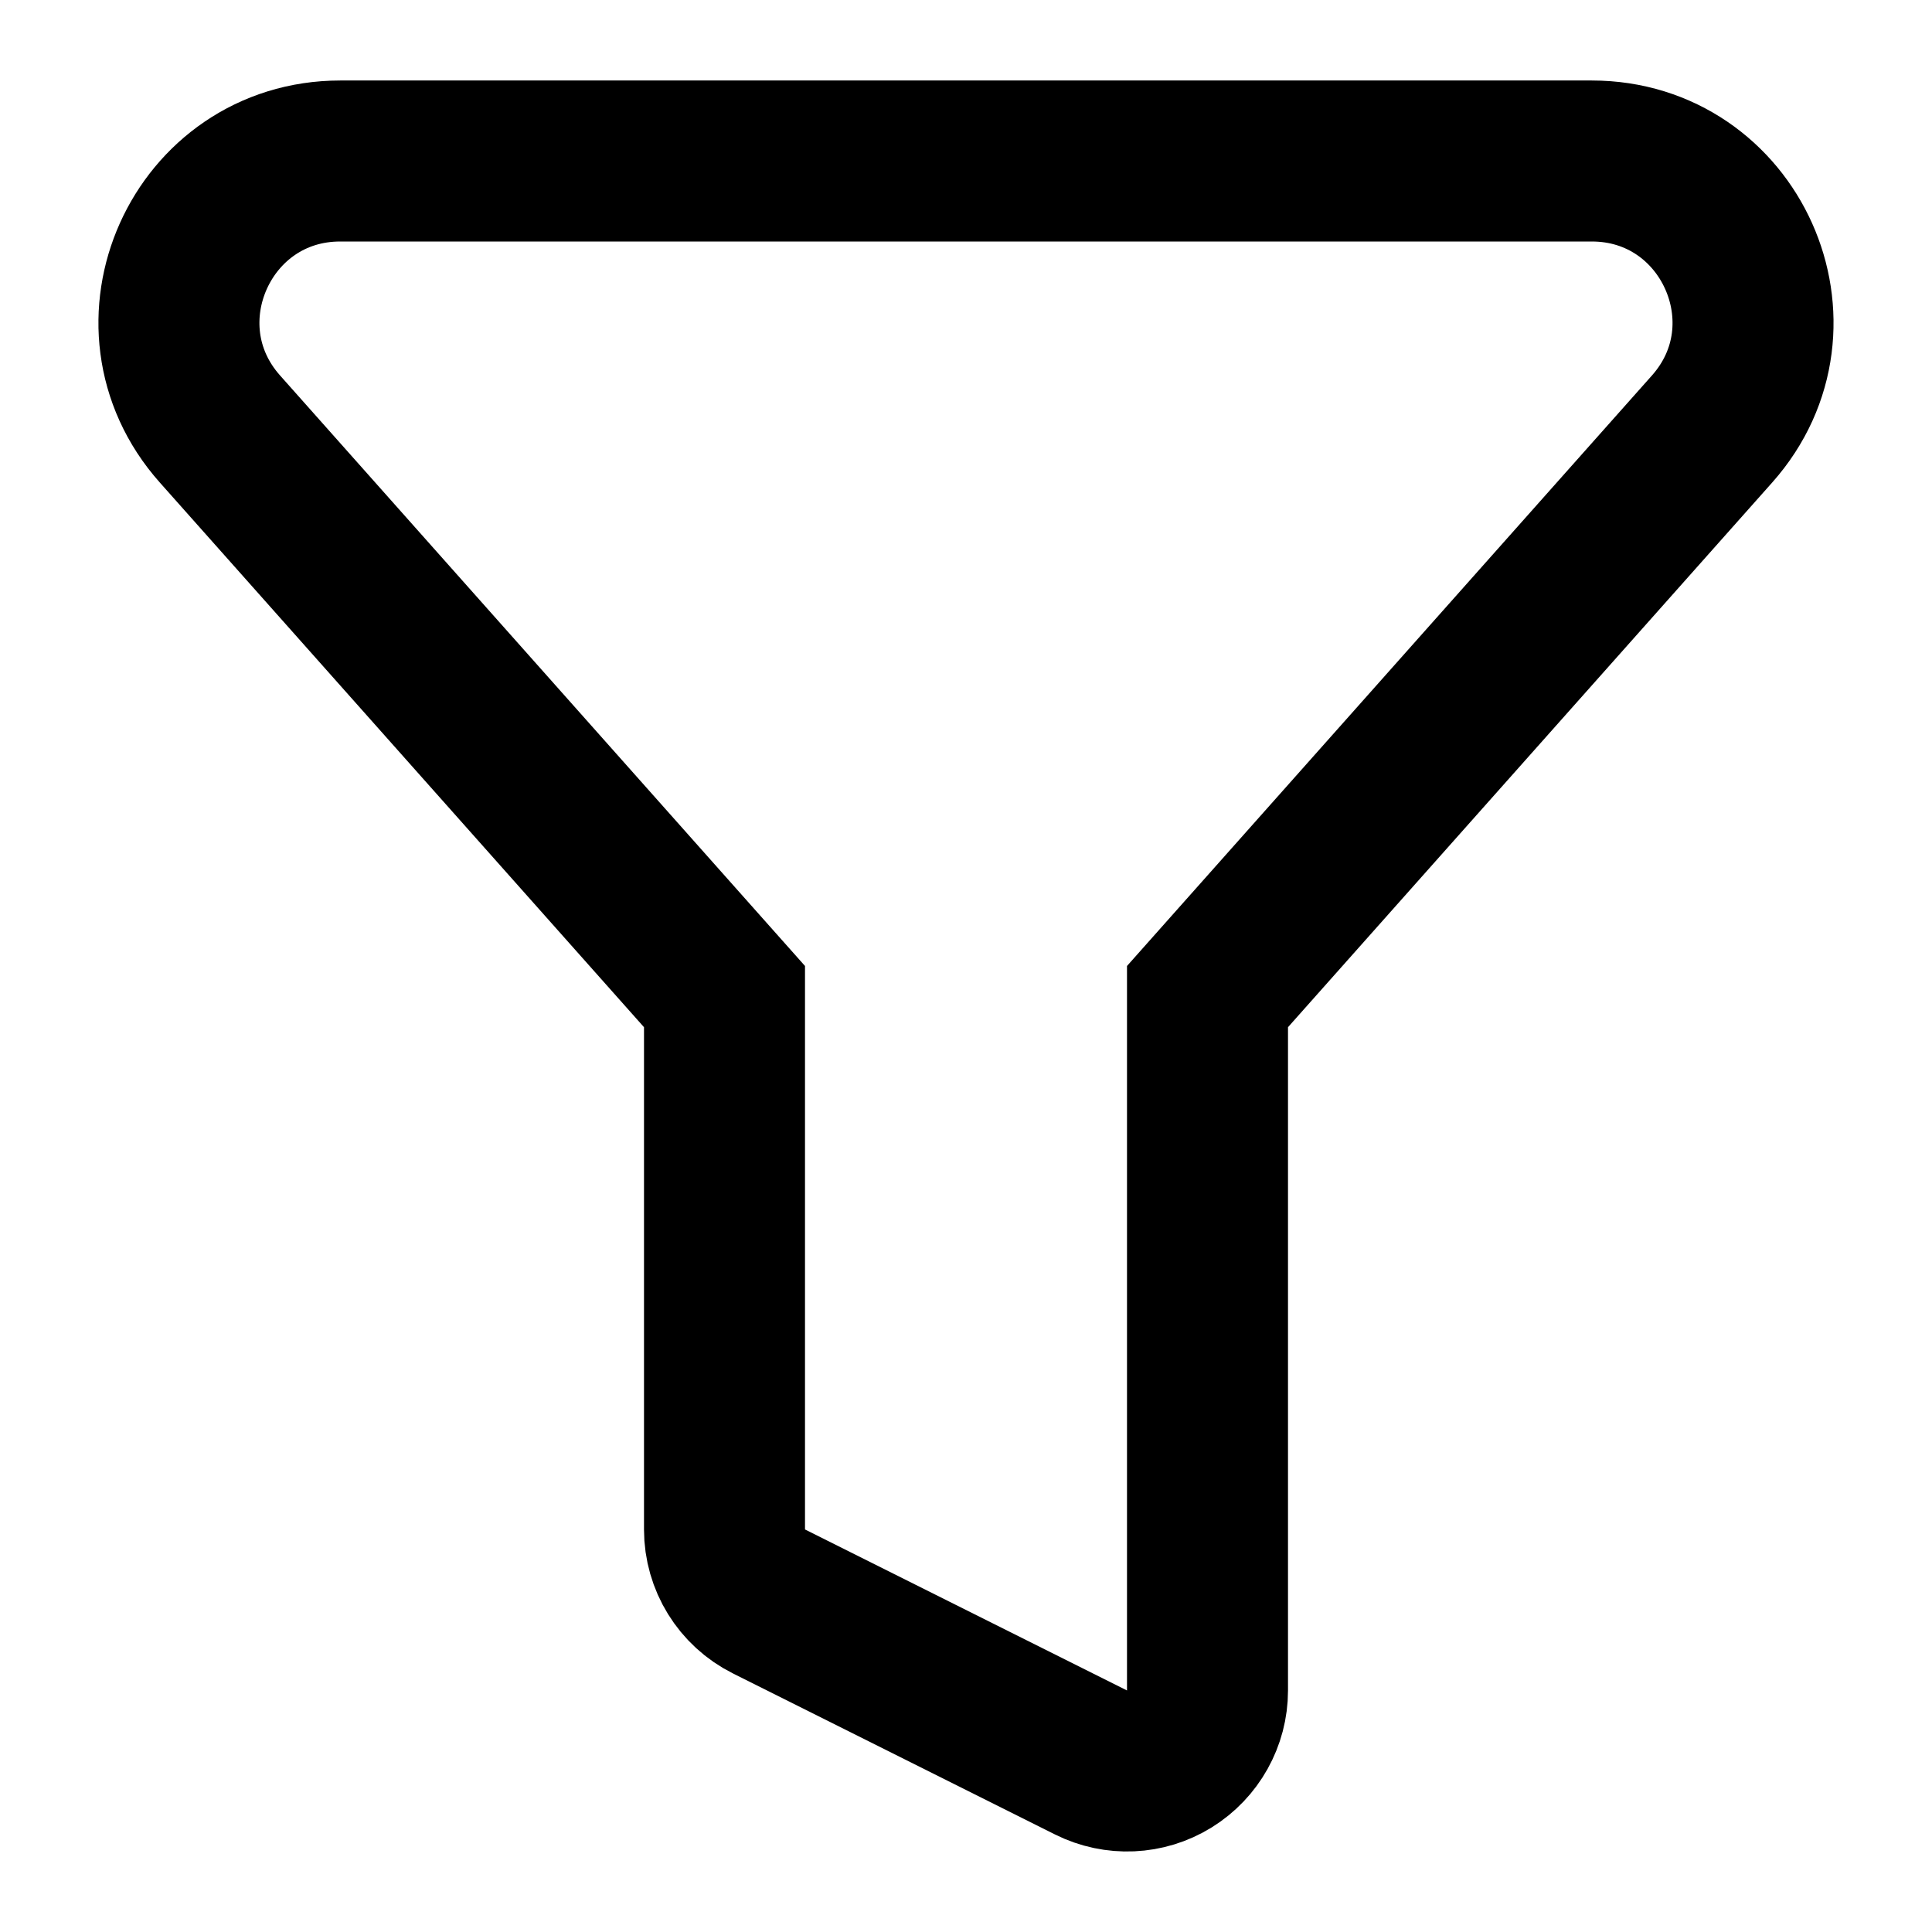
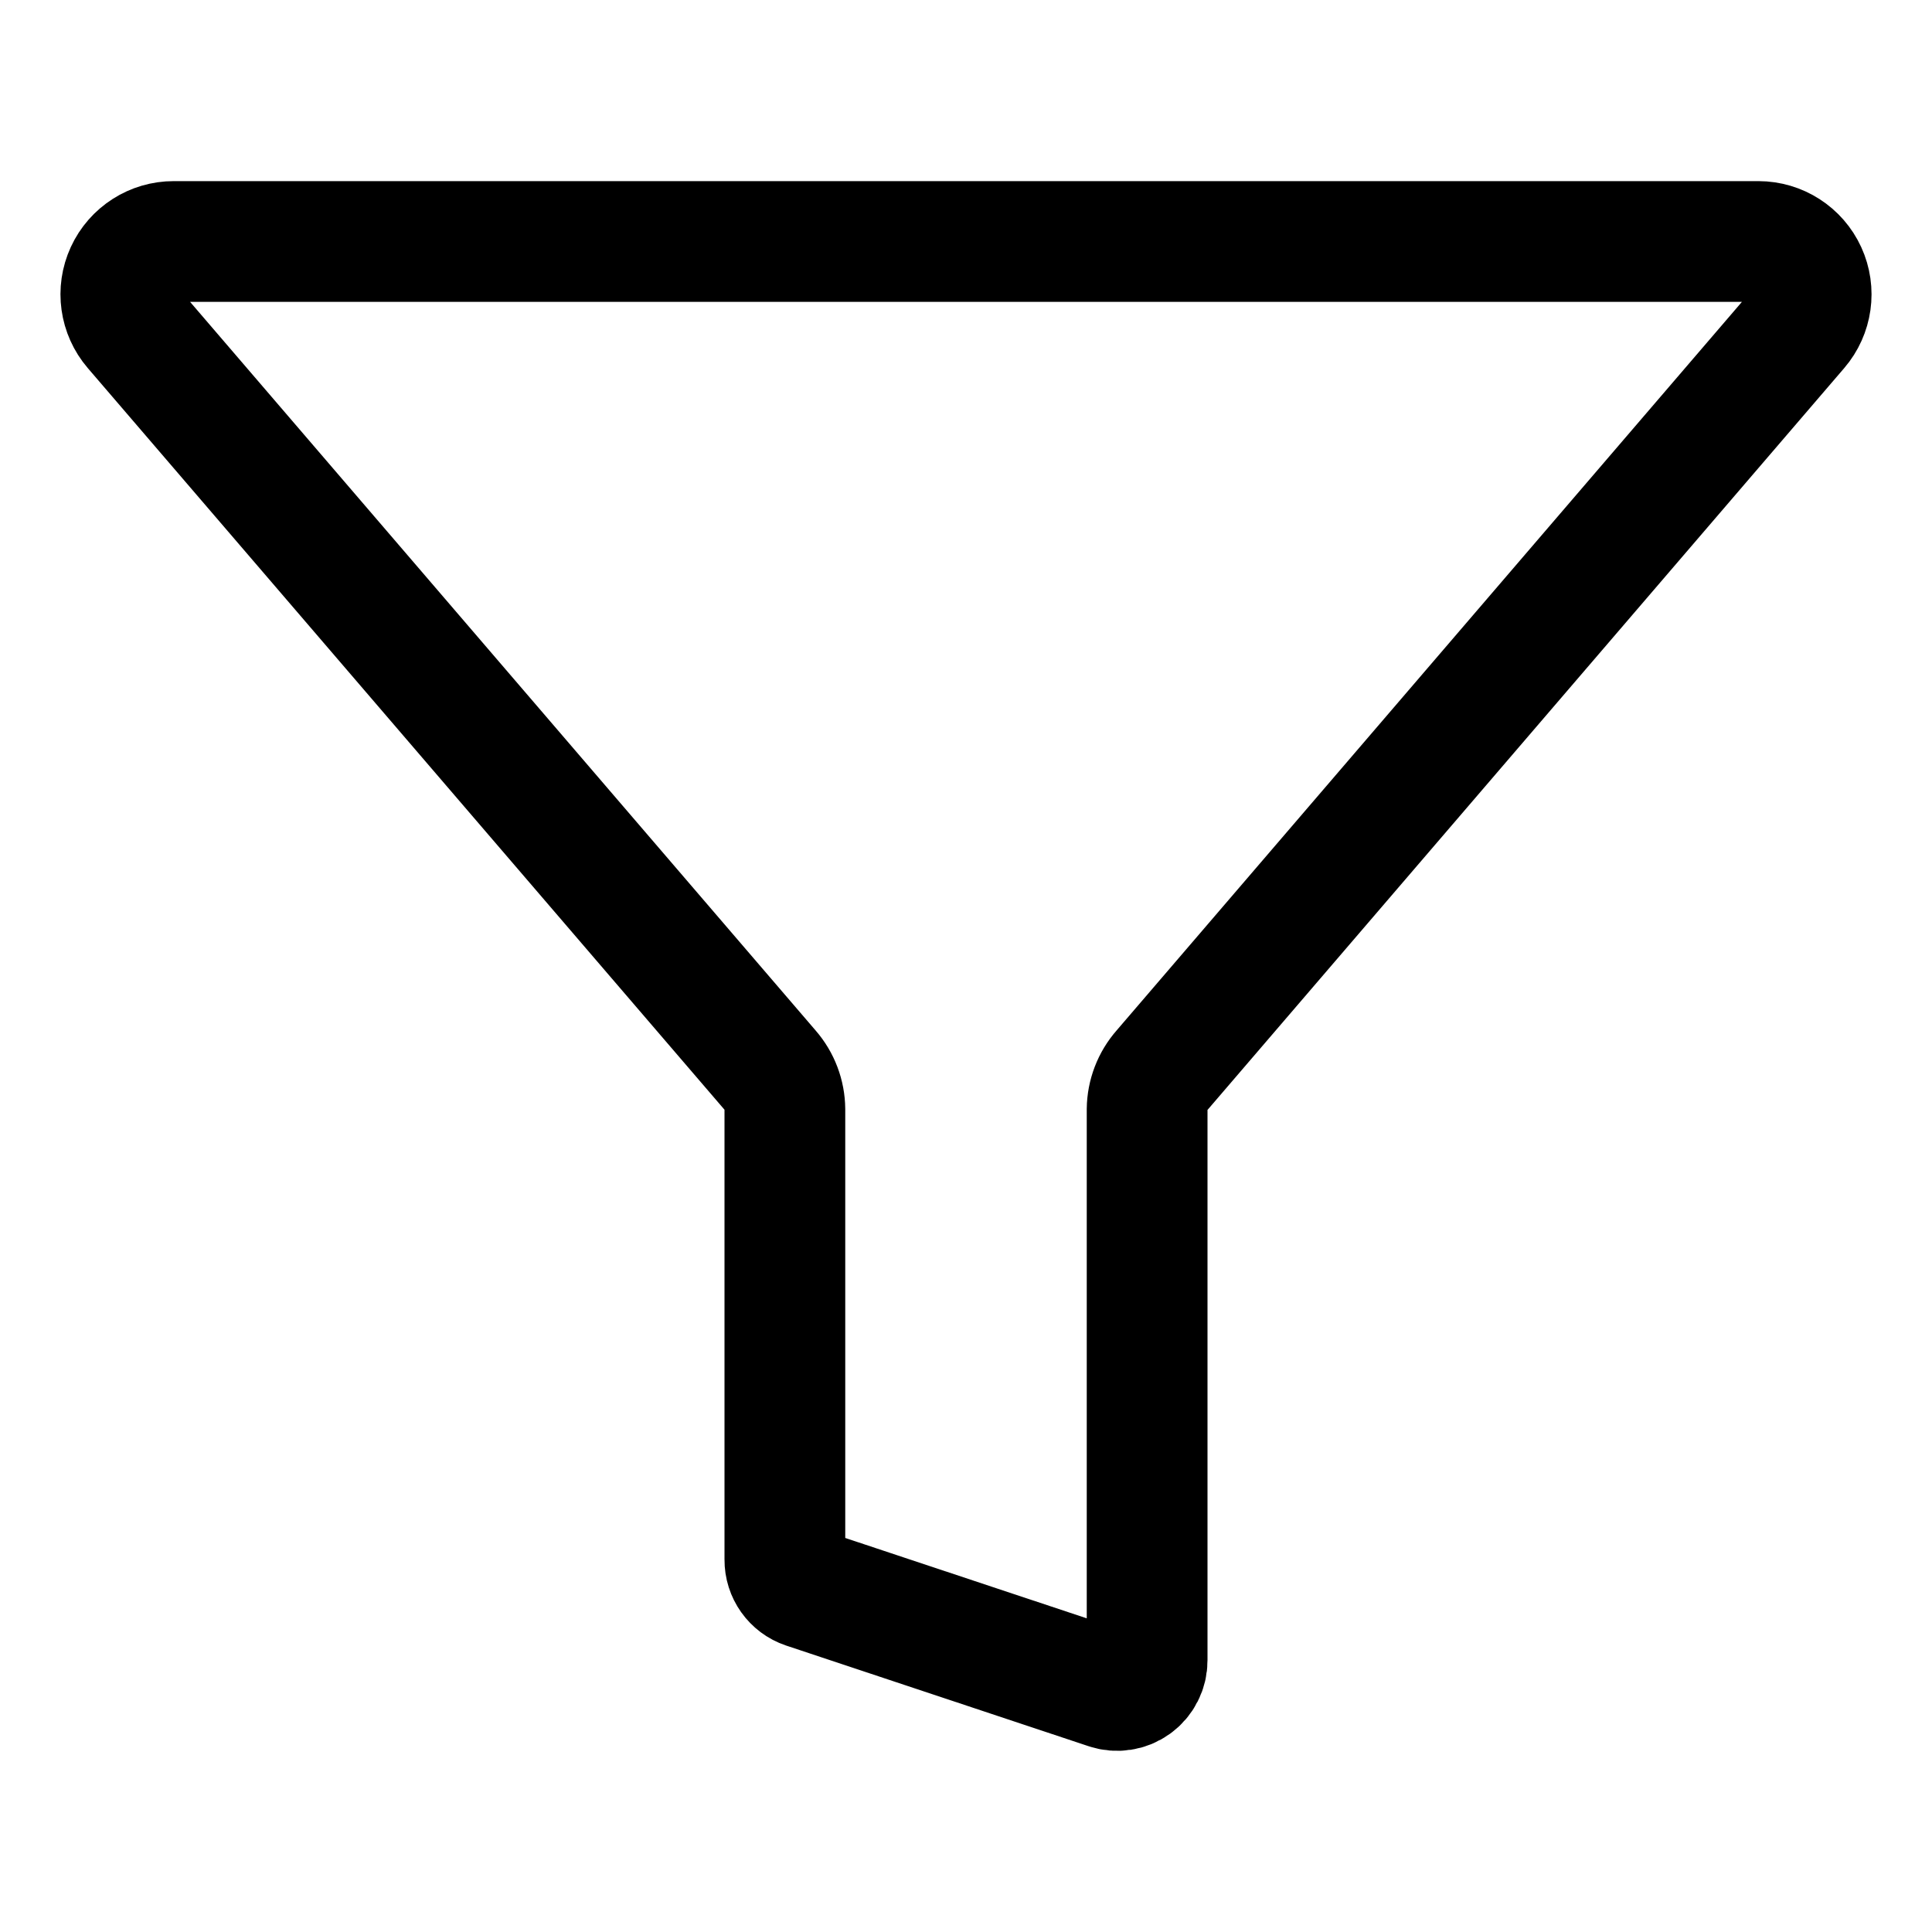
- <svg xmlns="http://www.w3.org/2000/svg" width="800px" height="800px" viewBox="0 0 24 24" fill="none">
-   <path d="M4.227 2C2.501 2 1.585 4.039 2.732 5.329L9 12.38V19C9 19.379 9.214 19.725 9.553 19.894L13.553 21.894C13.863 22.049 14.231 22.033 14.525 21.851C14.82 21.668 15 21.347 15 21V12.38L21.268 5.329C22.414 4.039 21.499 2 19.773 2H4.227Z" stroke="#000000" stroke-width="2" />
+ <svg xmlns="http://www.w3.org/2000/svg" class="ionicon" viewBox="0 0 512 512">
+   <path d="M35.4 87.12l168.65 196.44A16.07 16.07 0 01208 294v119.32a7.93 7.93 0 005.39 7.59l80.15 26.67A7.94 7.94 0 00304 440V294a16.07 16.07 0 014-10.44L476.6 87.12A14 14 0 00466 64H46.05A14 14 0 0035.4 87.12z" fill="none" stroke="currentColor" stroke-linecap="round" stroke-linejoin="round" stroke-width="32" />
</svg>
